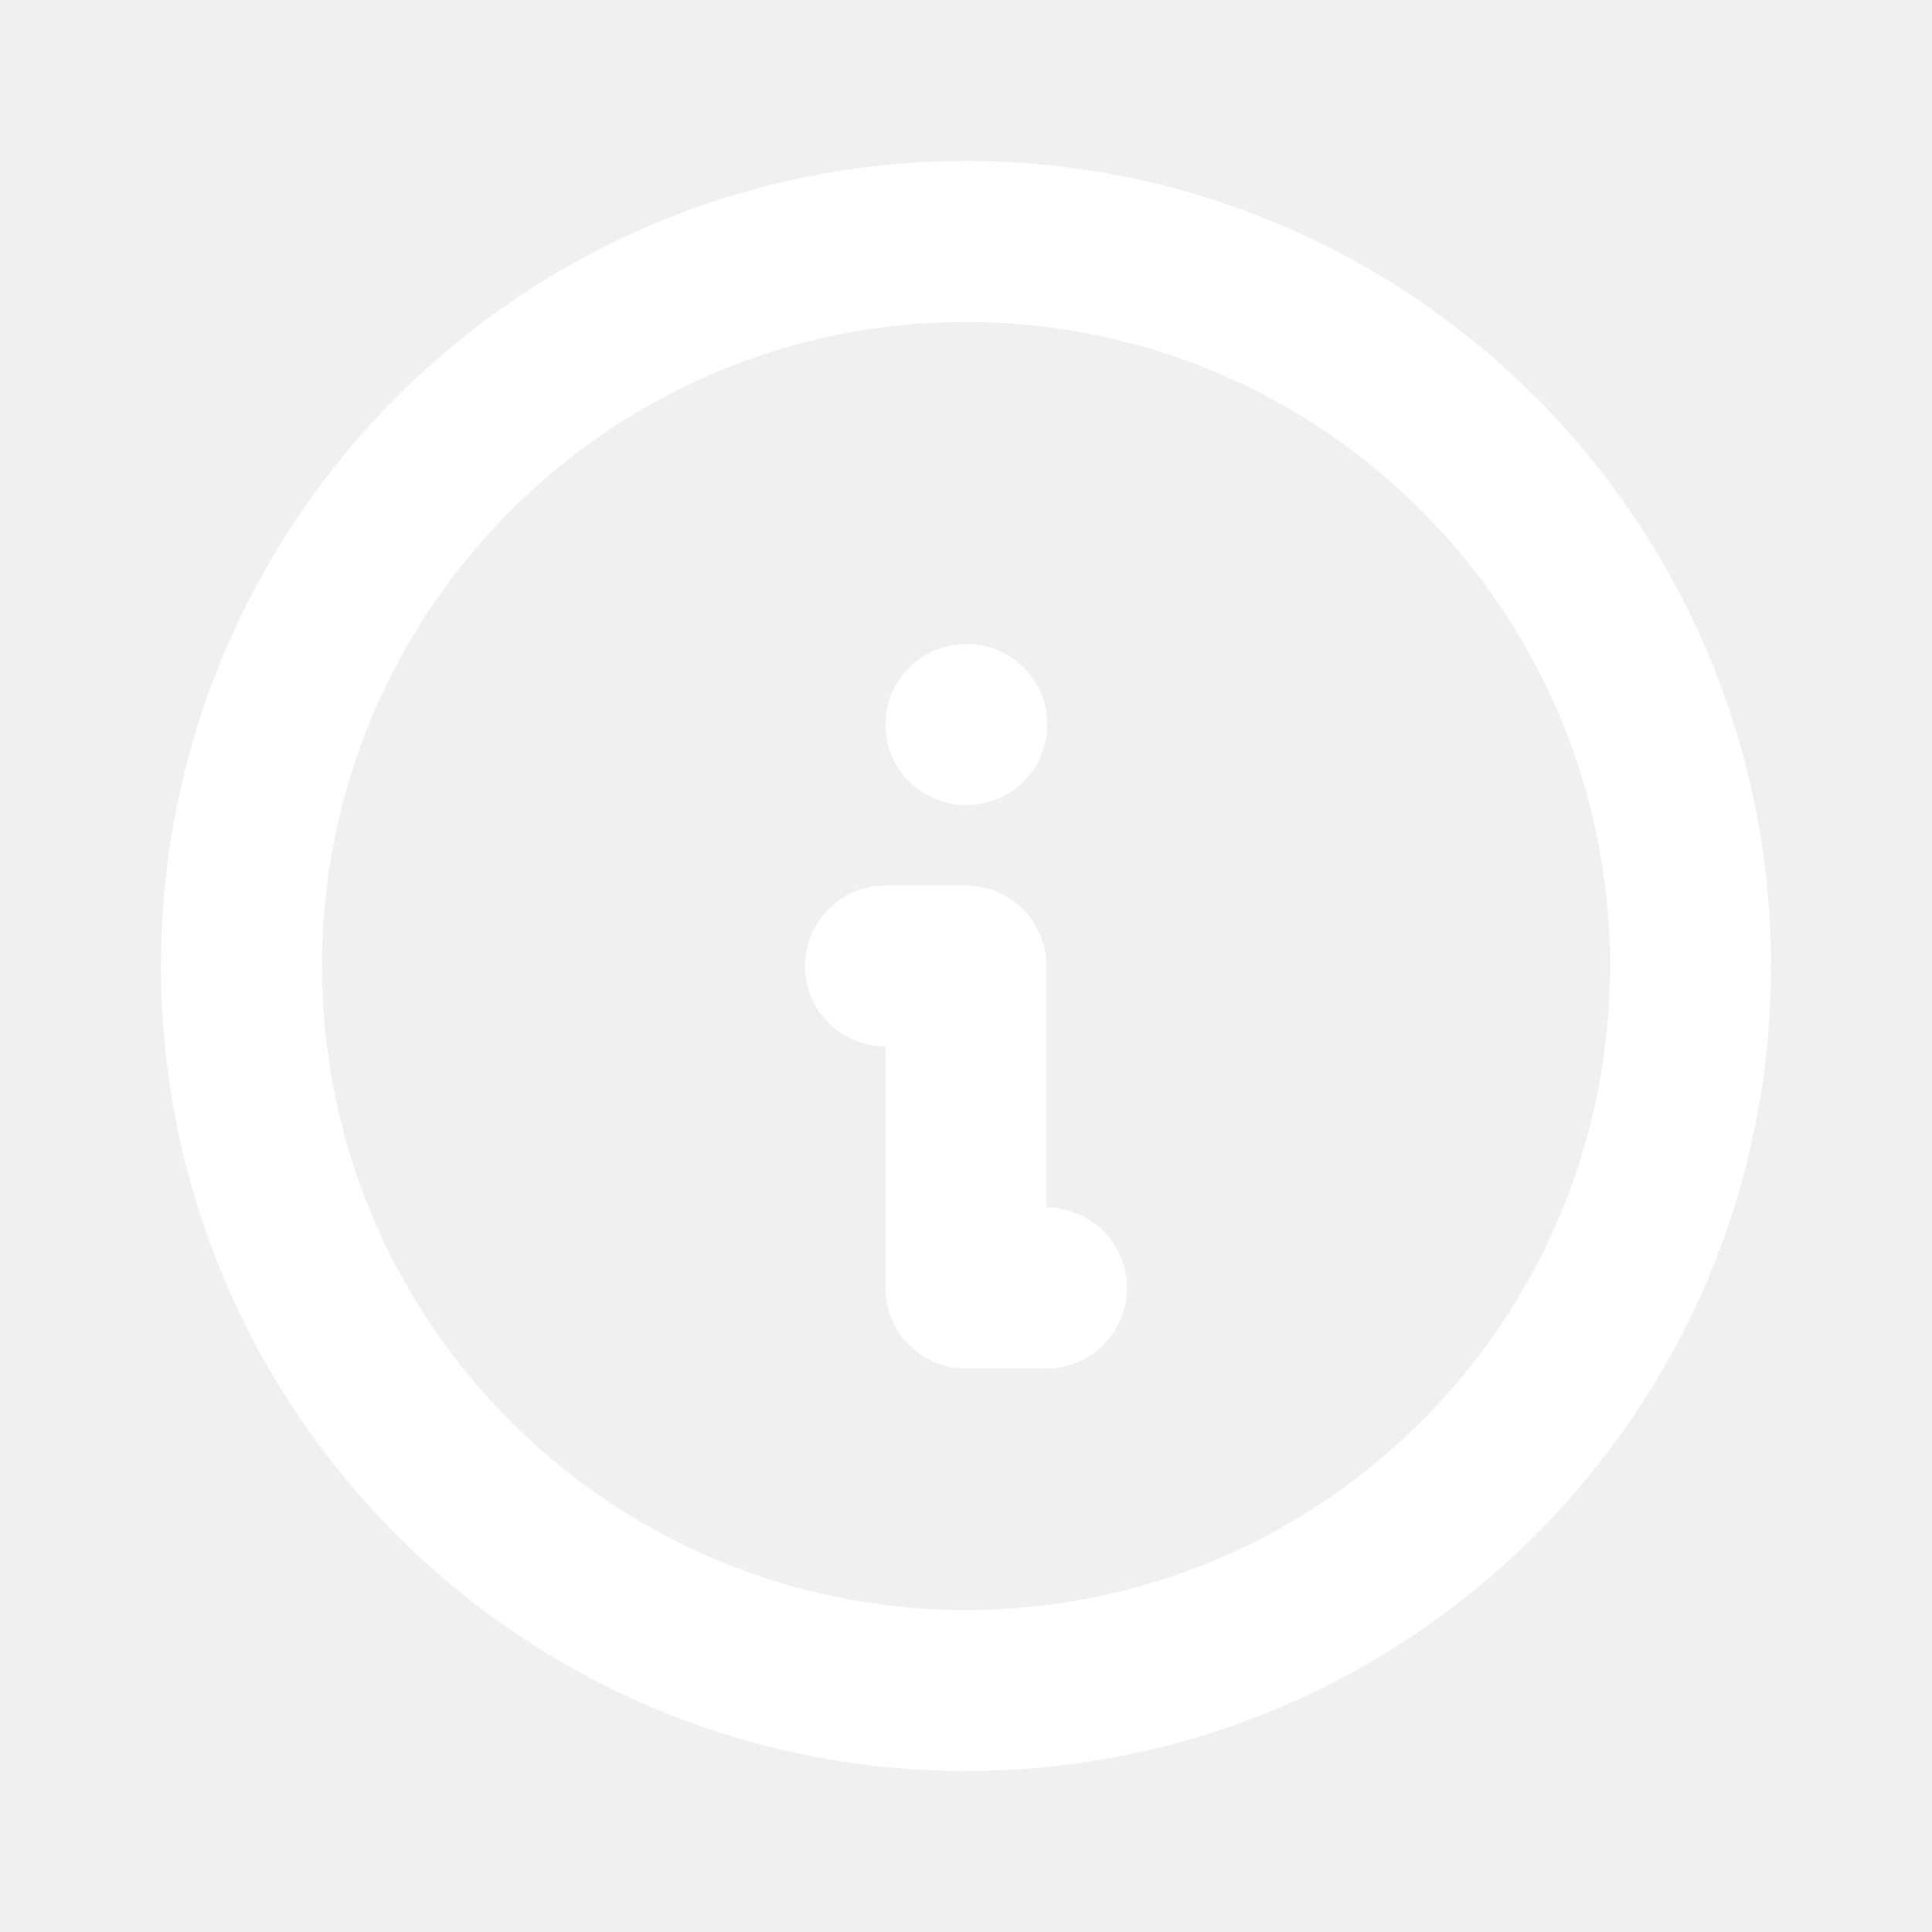
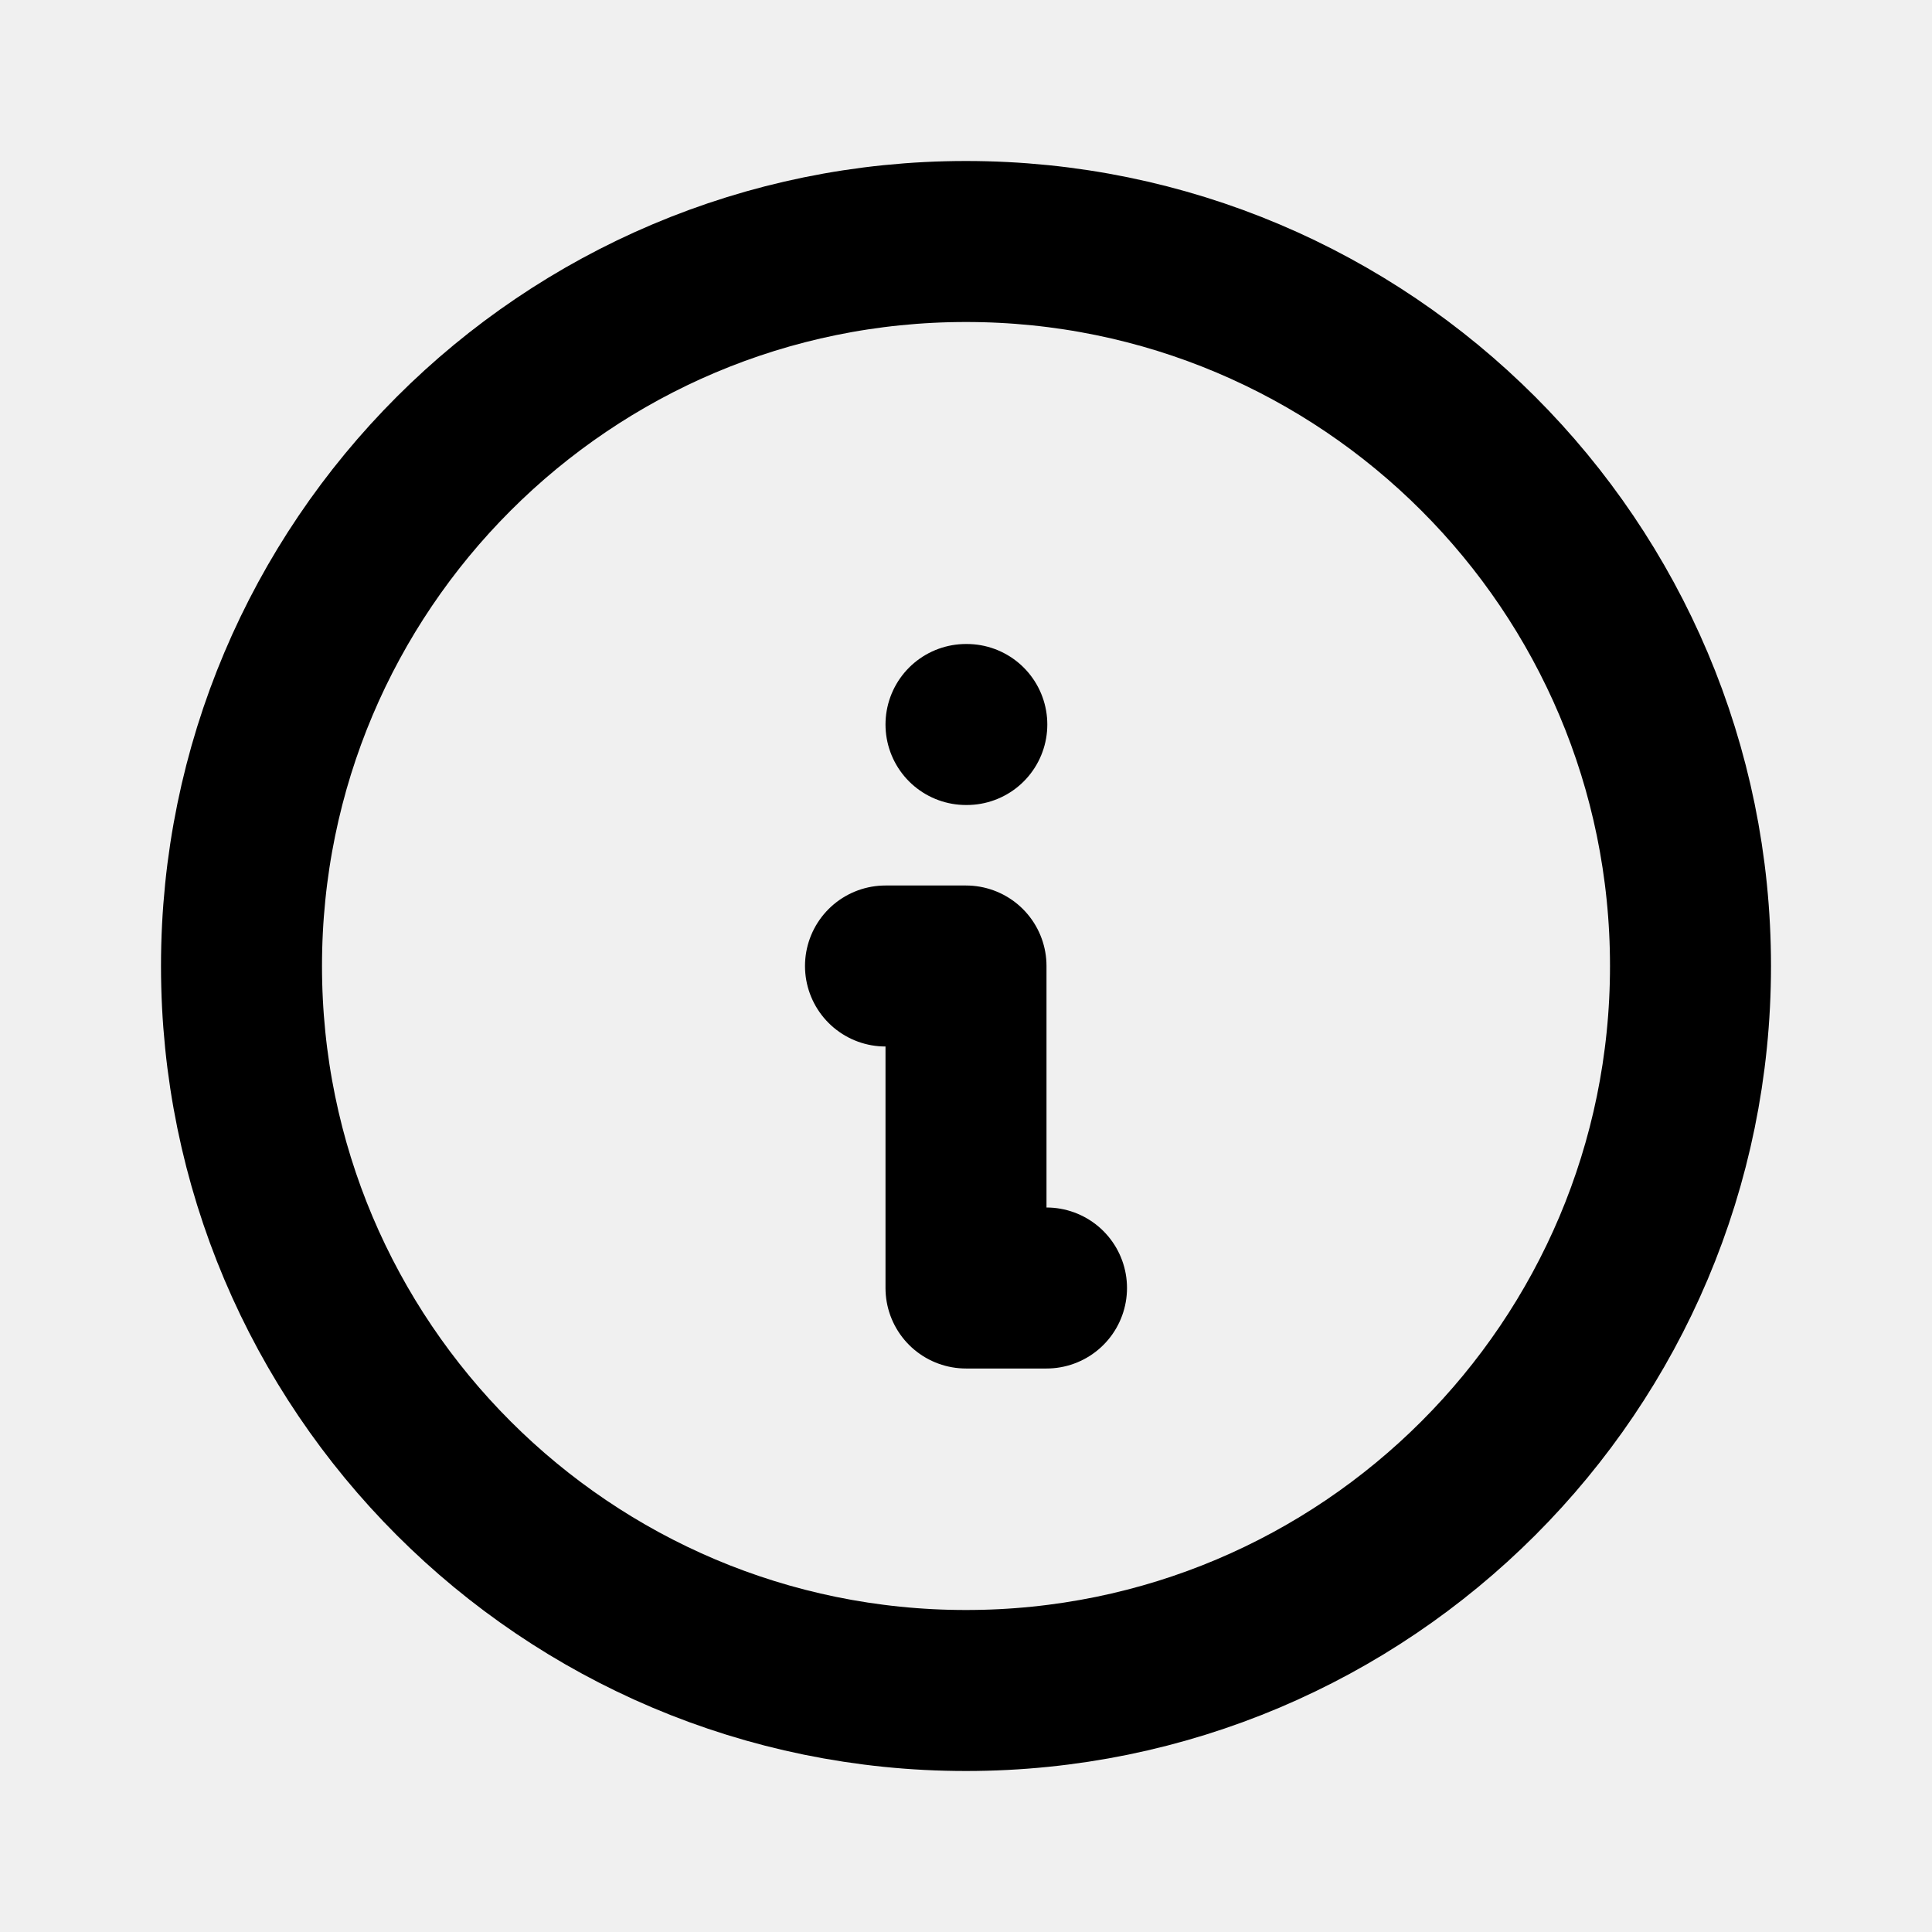
- <svg xmlns="http://www.w3.org/2000/svg" class="icon icon-tabler icon-tabler-info-circle" width="24" height="24" viewBox="0 0 24 24" stroke-width="2" stroke="#fff" fill="none" stroke-linecap="round" stroke-linejoin="round">
+ <svg xmlns="http://www.w3.org/2000/svg" class="icon icon-tabler icon-tabler-info-circle" width="24" height="24" viewBox="0 0 24 24" stroke-width="2" stroke="#000" fill="none" stroke-linecap="round" stroke-linejoin="round">
  <path stroke="none" d="M0 0h24v24H0z" fill="none" />
  <path d="M3 12a9 9 0 1 0 18 0a9 9 0 0 0 -18 0" />
  <path d="M12 9h.01" />
  <path d="M11 12h1v4h1" />
</svg>
